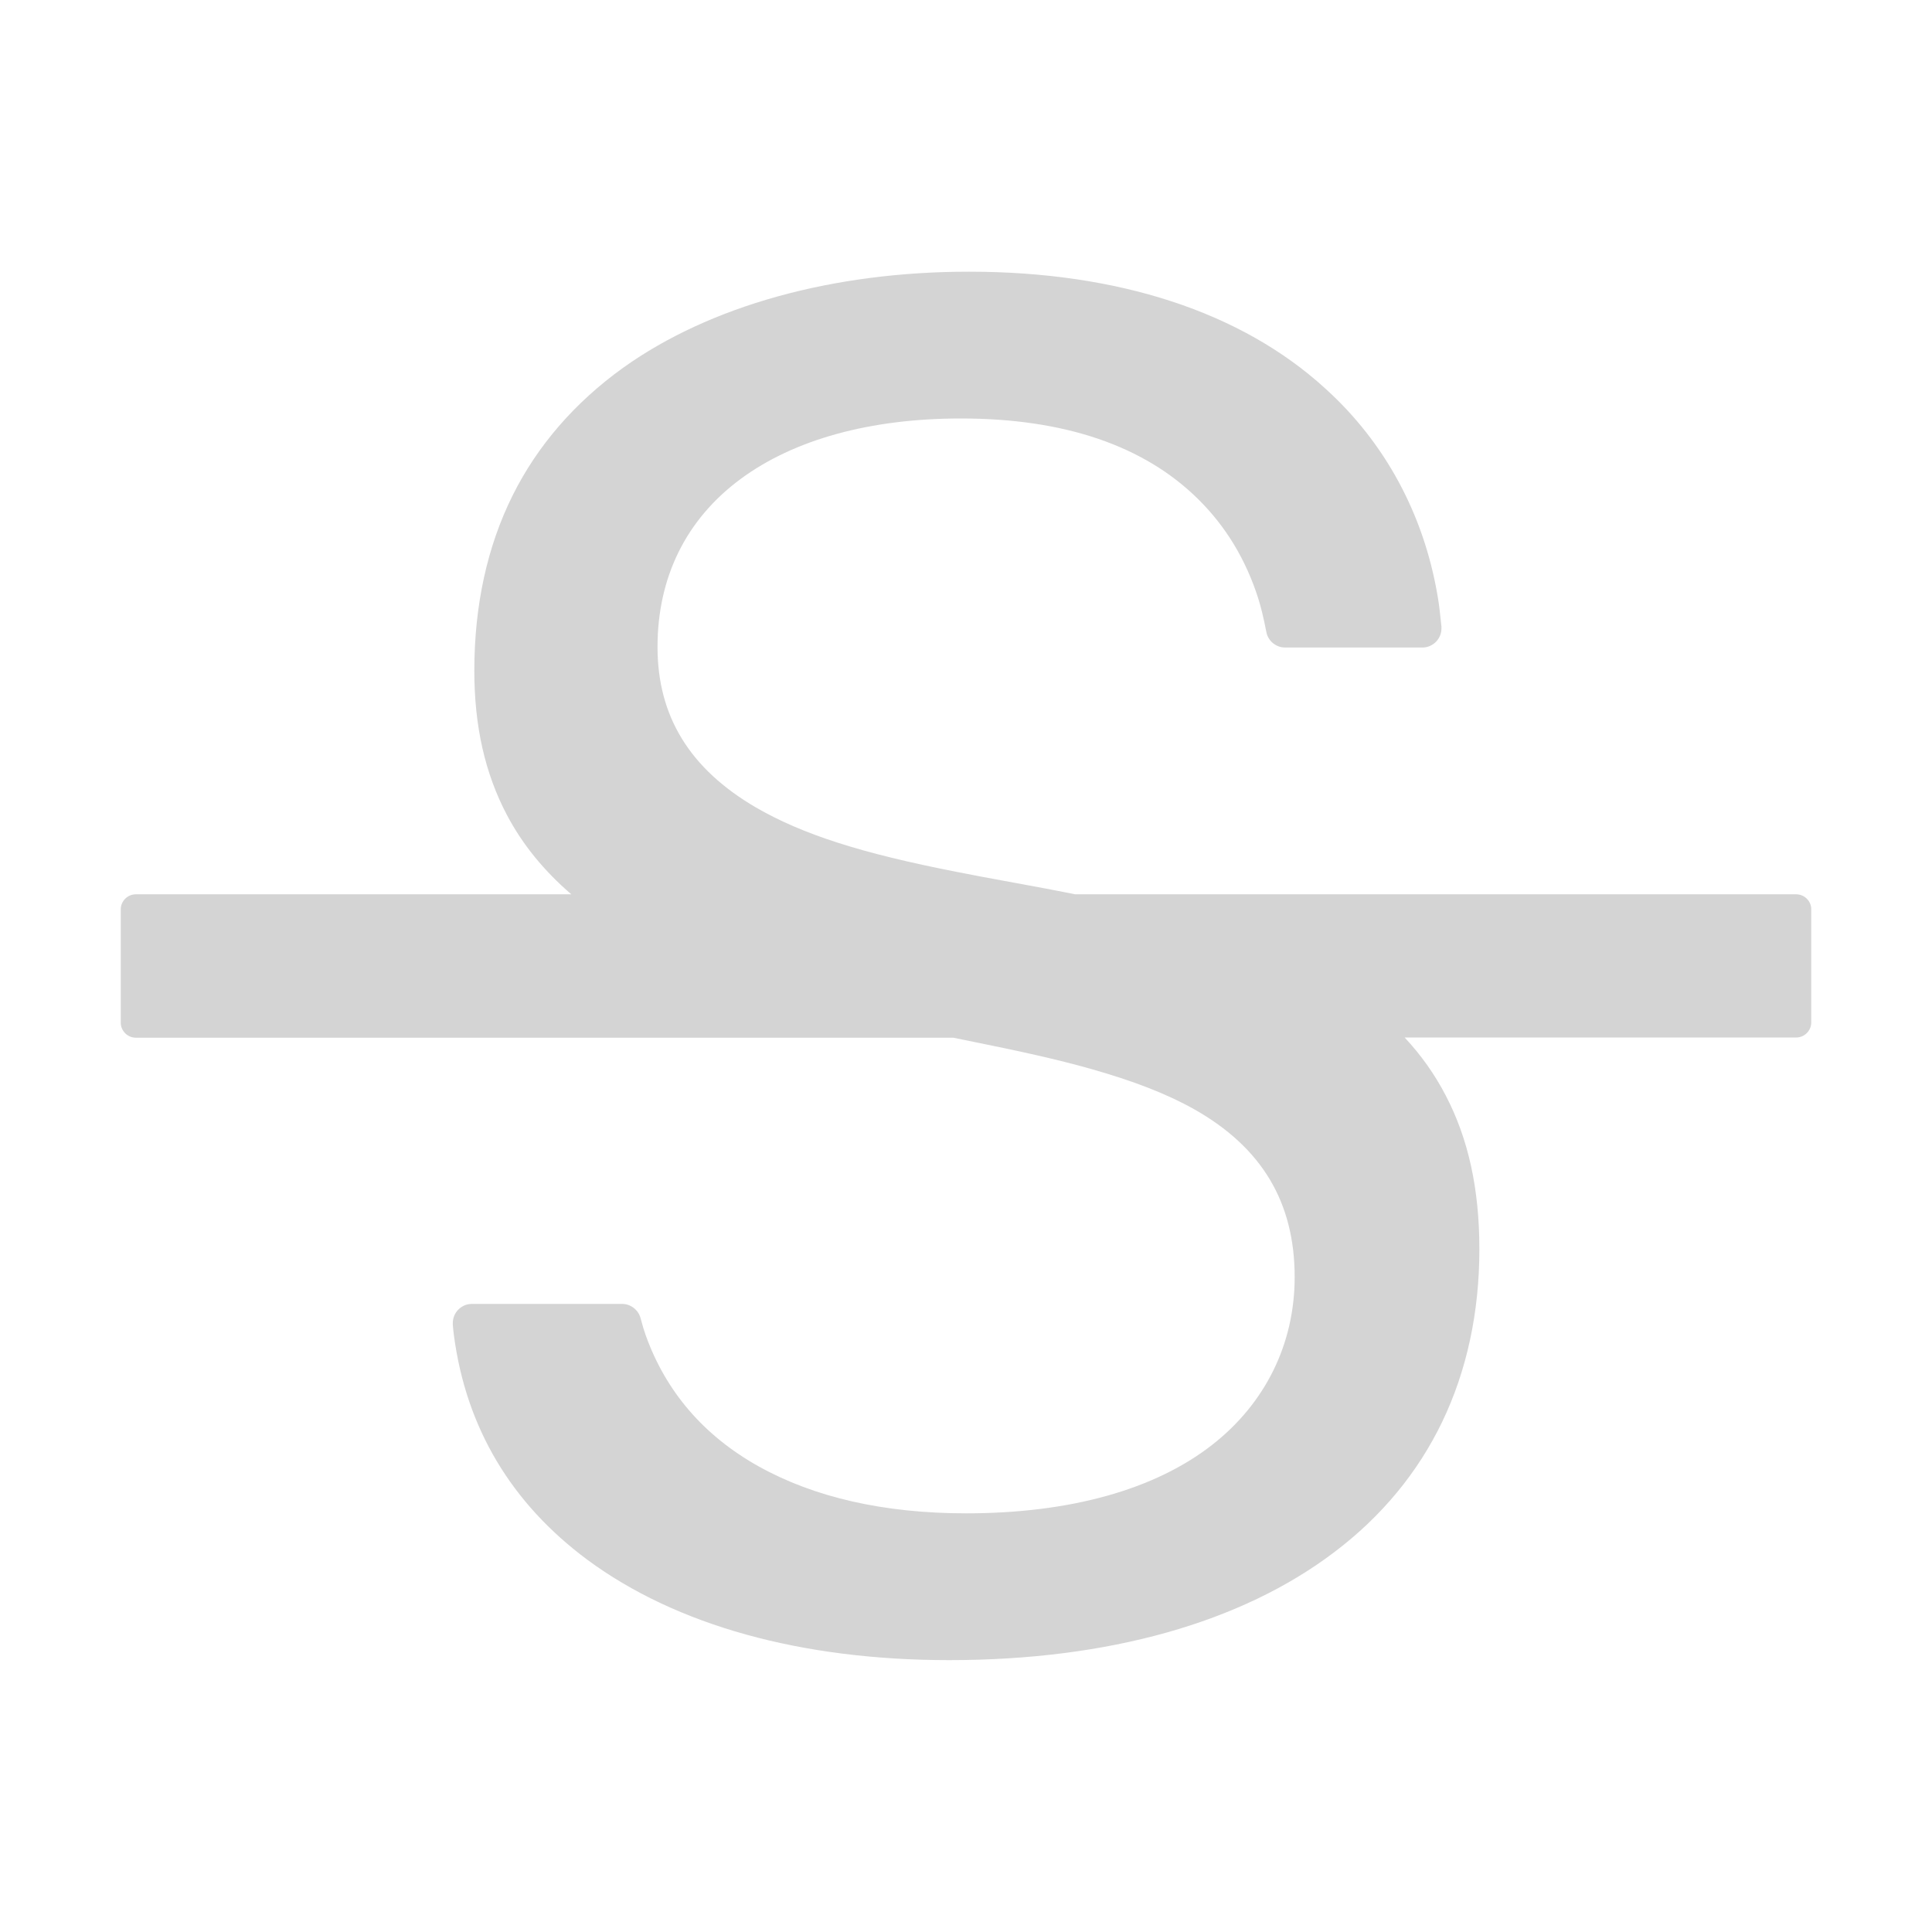
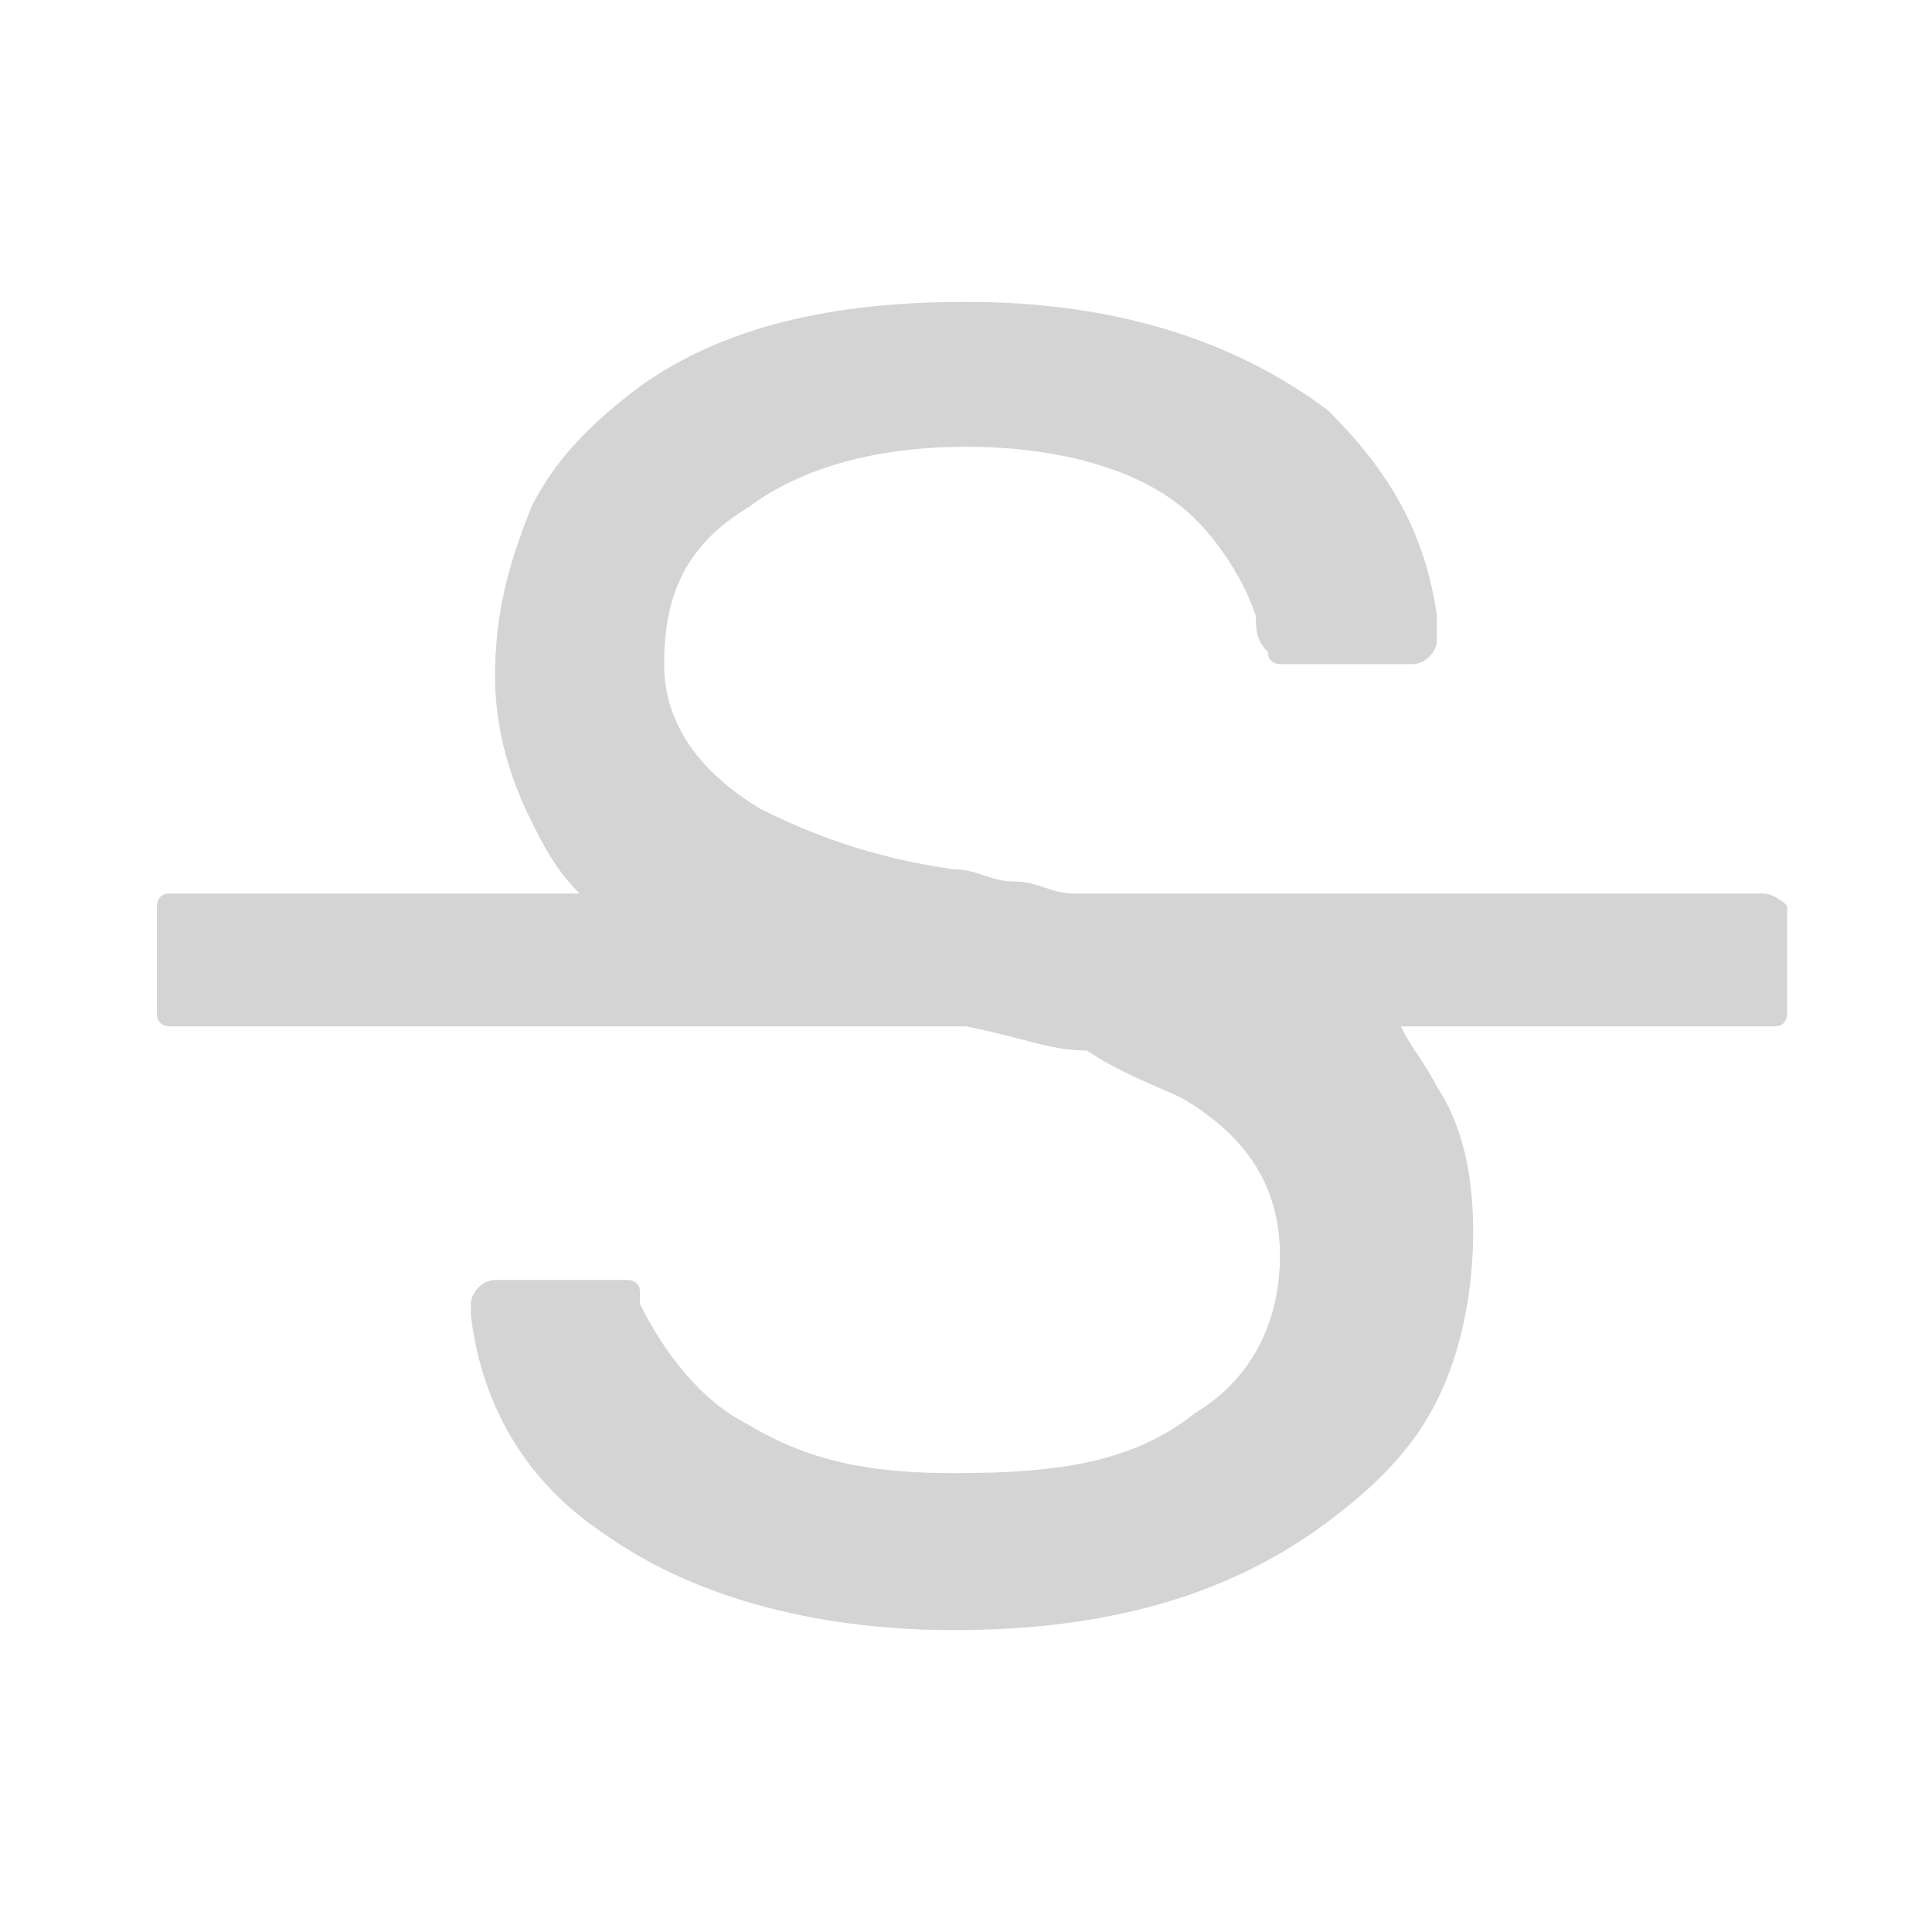
- <svg xmlns="http://www.w3.org/2000/svg" t="1635909220079" class="icon" viewBox="0 0 1024 1024" version="1.1" p-id="1904" width="16" height="16">
-   <path d="M952 474H569.9c-10-2-20.5-4-31.6-6-15.9-2.9-22.2-4.1-30.8-5.8-51.3-10-82.2-20-106.8-34.2-35.1-20.5-52.2-48.3-52.2-85.1 0-37 15.2-67.7 44-89 28.4-21 68.8-32.1 116.8-32.1 54.8 0 97.1 14.4 125.8 42.8 14.6 14.4 25.3 32.1 31.8 52.6 1.3 4.1 2.8 10 4.3 17.8 0.9 4.8 5.2 8.2 9.9 8.2h72.8c5.6 0 10.1-4.6 10.1-10.1v-1c-0.7-6.8-1.3-12.1-2-16-7.3-43.5-28-81.7-59.7-110.3-44.4-40.5-109.7-61.8-188.7-61.8-72.3 0-137.4 18.1-183.3 50.9-25.6 18.4-45.4 41.2-58.6 67.7-13.5 27.1-20.3 58.4-20.3 92.9 0 29.5 5.7 54.5 17.3 76.5 8.3 15.7 19.6 29.5 34.1 42H72c-4.4 0-8 3.6-8 8v60c0 4.4 3.6 8 8 8h433.2c2.1 0.4 3.9 0.8 5.9 1.2 30.9 6.2 49.5 10.4 66.6 15.2 23 6.5 40.6 13.3 55.2 21.5 35.8 20.2 53.3 49.2 53.3 89 0 35.3-15.5 66.8-43.6 88.8-30.5 23.9-75.6 36.4-130.5 36.4-43.7 0-80.7-8.5-110.2-25-29.1-16.3-49.1-39.8-59.7-69.5-0.8-2.2-1.7-5.2-2.7-9-1.2-4.4-5.3-7.5-9.7-7.5h-79.7c-5.6 0-10.1 4.6-10.1 10.1v1c0.2 2.3 0.4 4.2 0.6 5.7 6.5 48.8 30.3 88.8 70.7 118.8 47.1 34.8 113.4 53.2 191.8 53.2 84.2 0 154.8-19.8 204.2-57.3 25-18.9 44.2-42.2 57.1-69 13-27.1 19.7-57.9 19.7-91.5 0-31.8-5.8-58.4-17.8-81.4-5.8-11.2-13.1-21.5-21.8-30.8H952c4.4 0 8-3.6 8-8v-60c0-4.3-3.6-7.9-8-7.9z" p-id="1905" fill="#d4d4d4" />
+ <svg xmlns="http://www.w3.org/2000/svg" viewBox="0 0 16 16" style="enable-background:new 0 0 16 16" xml:space="preserve">
+   <path d="M14.6 7.4H8.9c-.2 0-.3-.1-.5-.1s-.3-.1-.5-.1c-.7-.1-1.2-.3-1.6-.5-.5-.3-.8-.7-.8-1.2 0-.6.2-1 .7-1.3.4-.3 1-.5 1.8-.5s1.5.2 1.9.6c.2.2.4.5.5.8 0 .1 0 .2.1.3 0 .1.1.1.1.1h1.1c.1 0 .2-.1.2-.2v-.2c-.1-.7-.4-1.2-.9-1.7-.8-.6-1.8-.9-3-.9-1.1 0-2 .2-2.7.7-.4.3-.7.6-.9 1-.2.5-.3.9-.3 1.4 0 .4.1.8.3 1.2.1.2.2.4.4.6H1.4c-.1 0-.1.1-.1.1v.9c0 .1.1.1.1.1H8c.5.1.7.2 1 .2.3.2.6.3.8.4.5.3.8.7.8 1.3 0 .5-.2 1-.7 1.3-.5.4-1.1.5-2 .5-.7 0-1.2-.1-1.7-.4-.4-.2-.7-.6-.9-1v-.1c0-.1-.1-.1-.1-.1H4.1c-.1 0-.2.1-.2.2v.1c.1.8.5 1.4 1.1 1.8.7.5 1.7.8 2.9.8 1.3 0 2.3-.3 3.1-.9.4-.3.7-.6.9-1 .2-.4.3-.9.3-1.4 0-.5-.1-.9-.3-1.2-.1-.2-.2-.3-.3-.5h3.1c.1 0 .1-.1.1-.1v-.9s-.1-.1-.2-.1z" style="fill:#d4d4d4" />
</svg>
